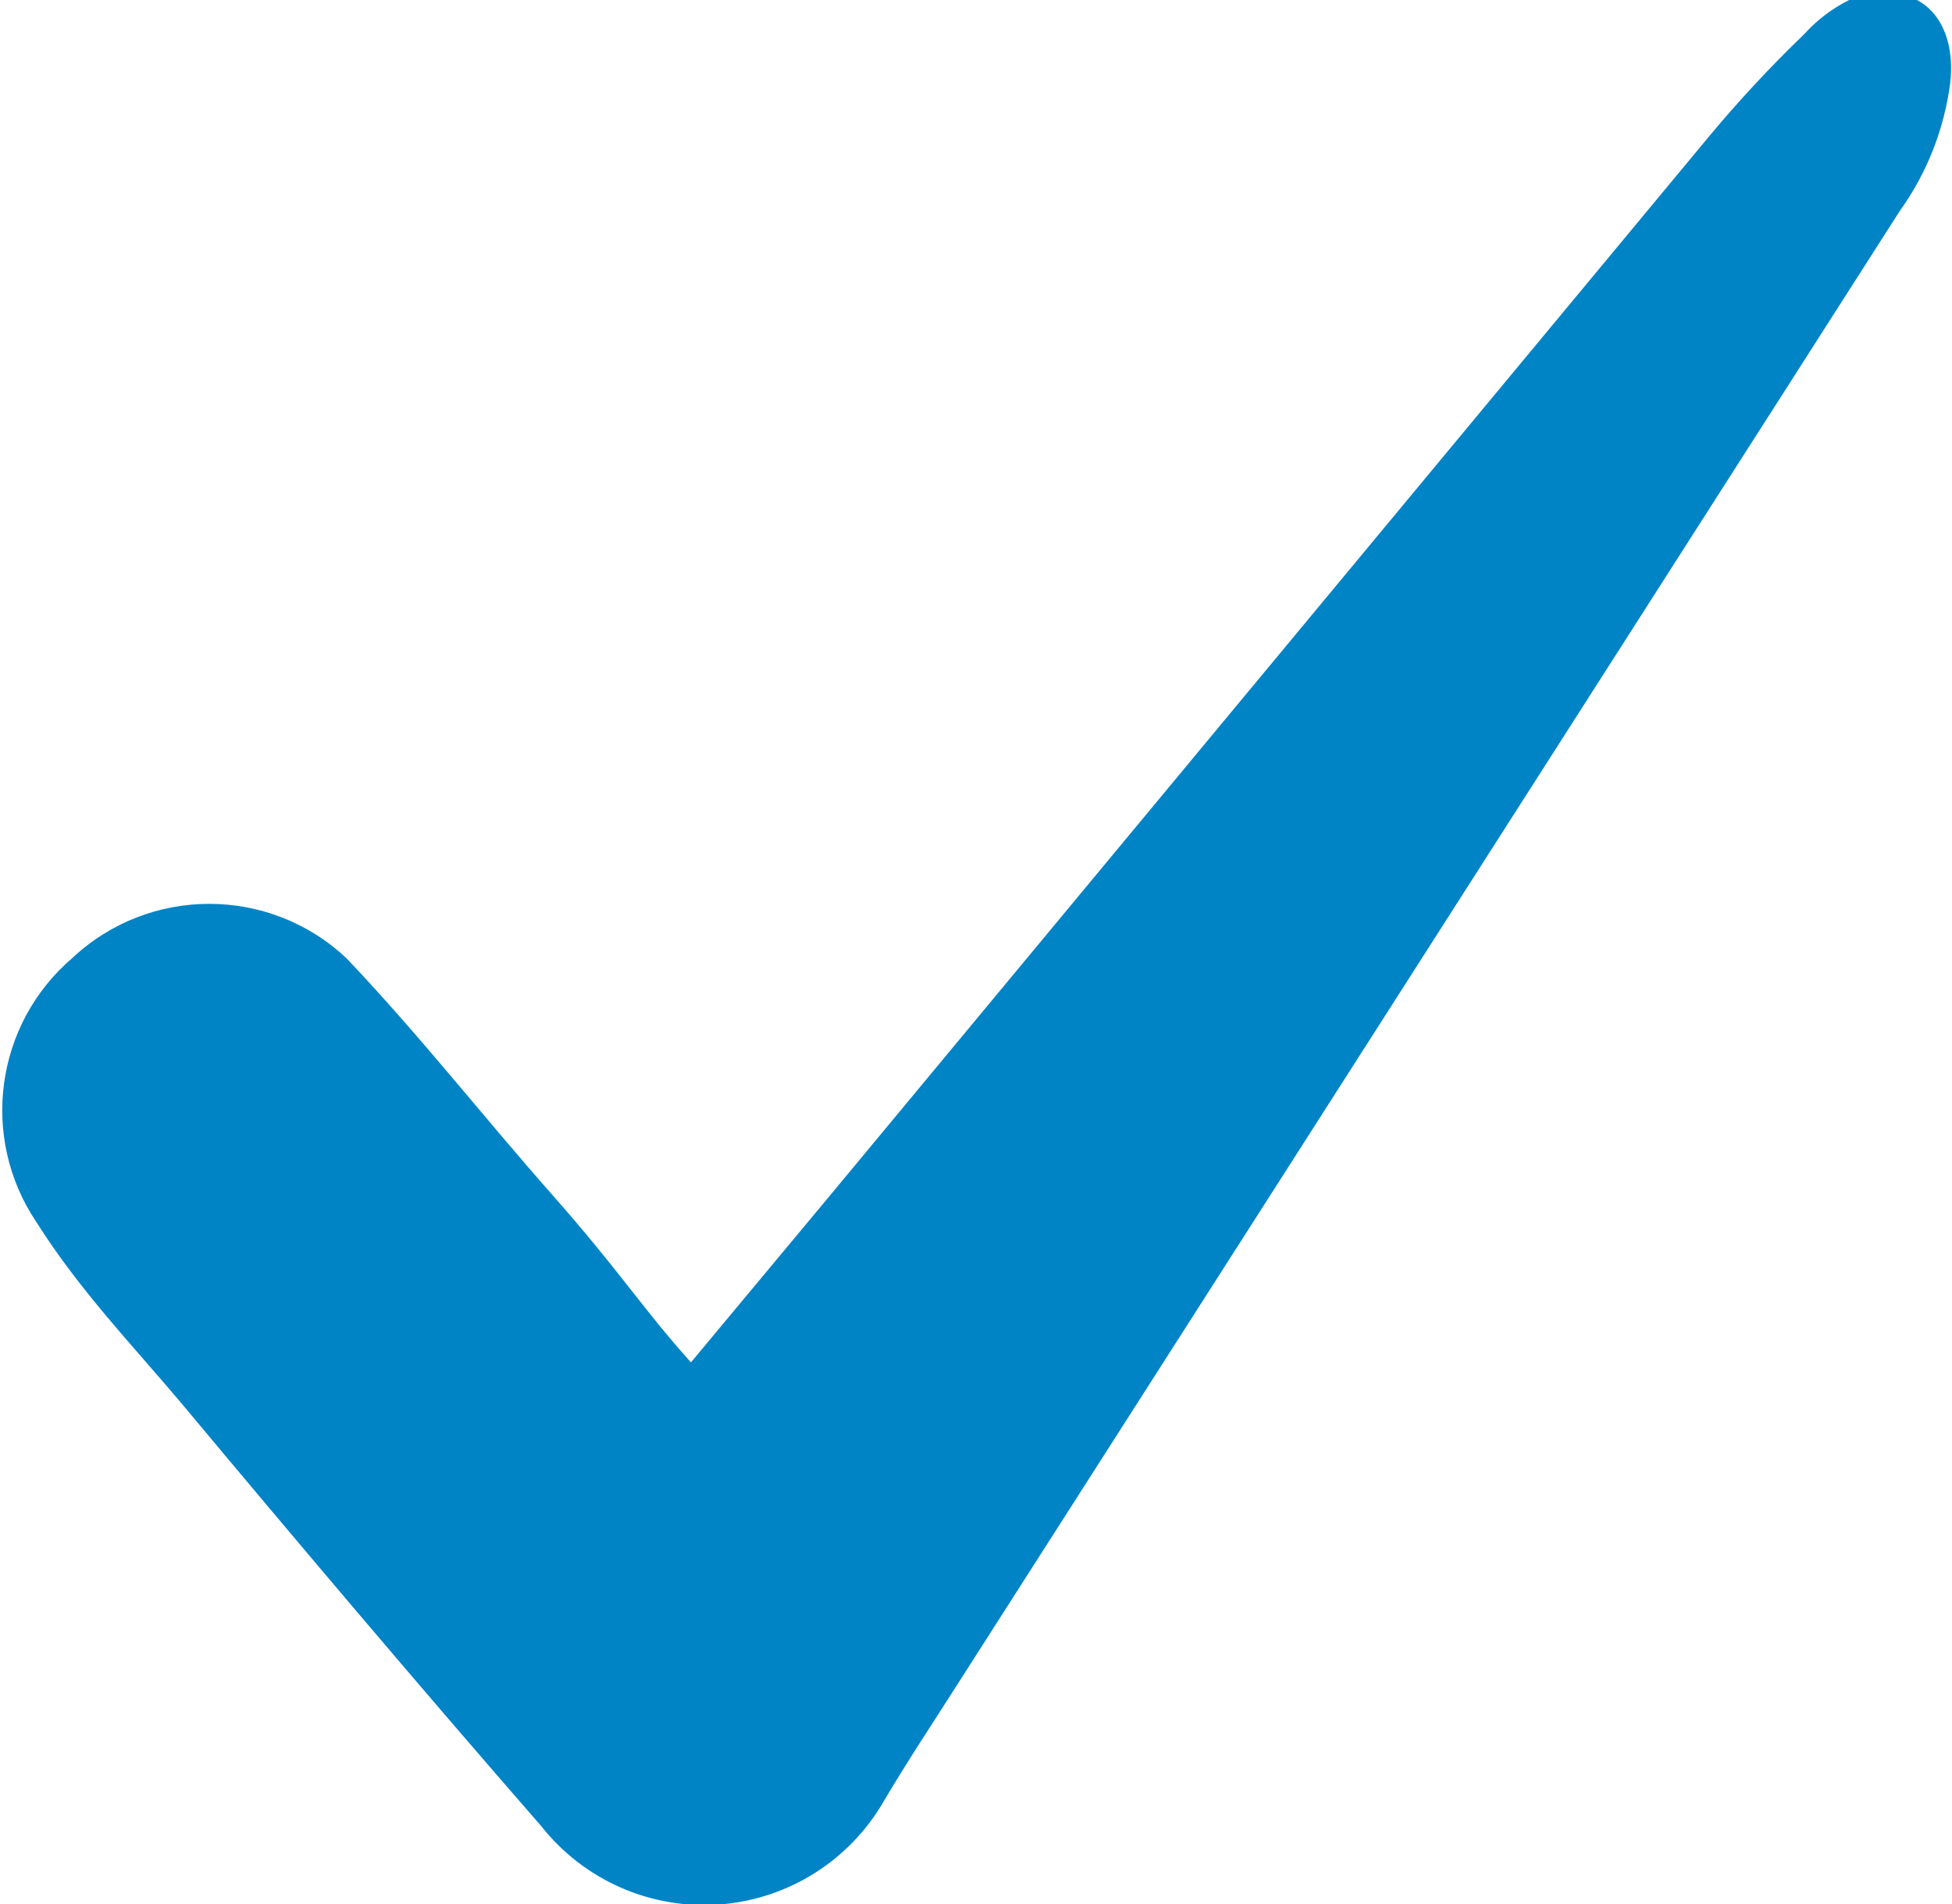
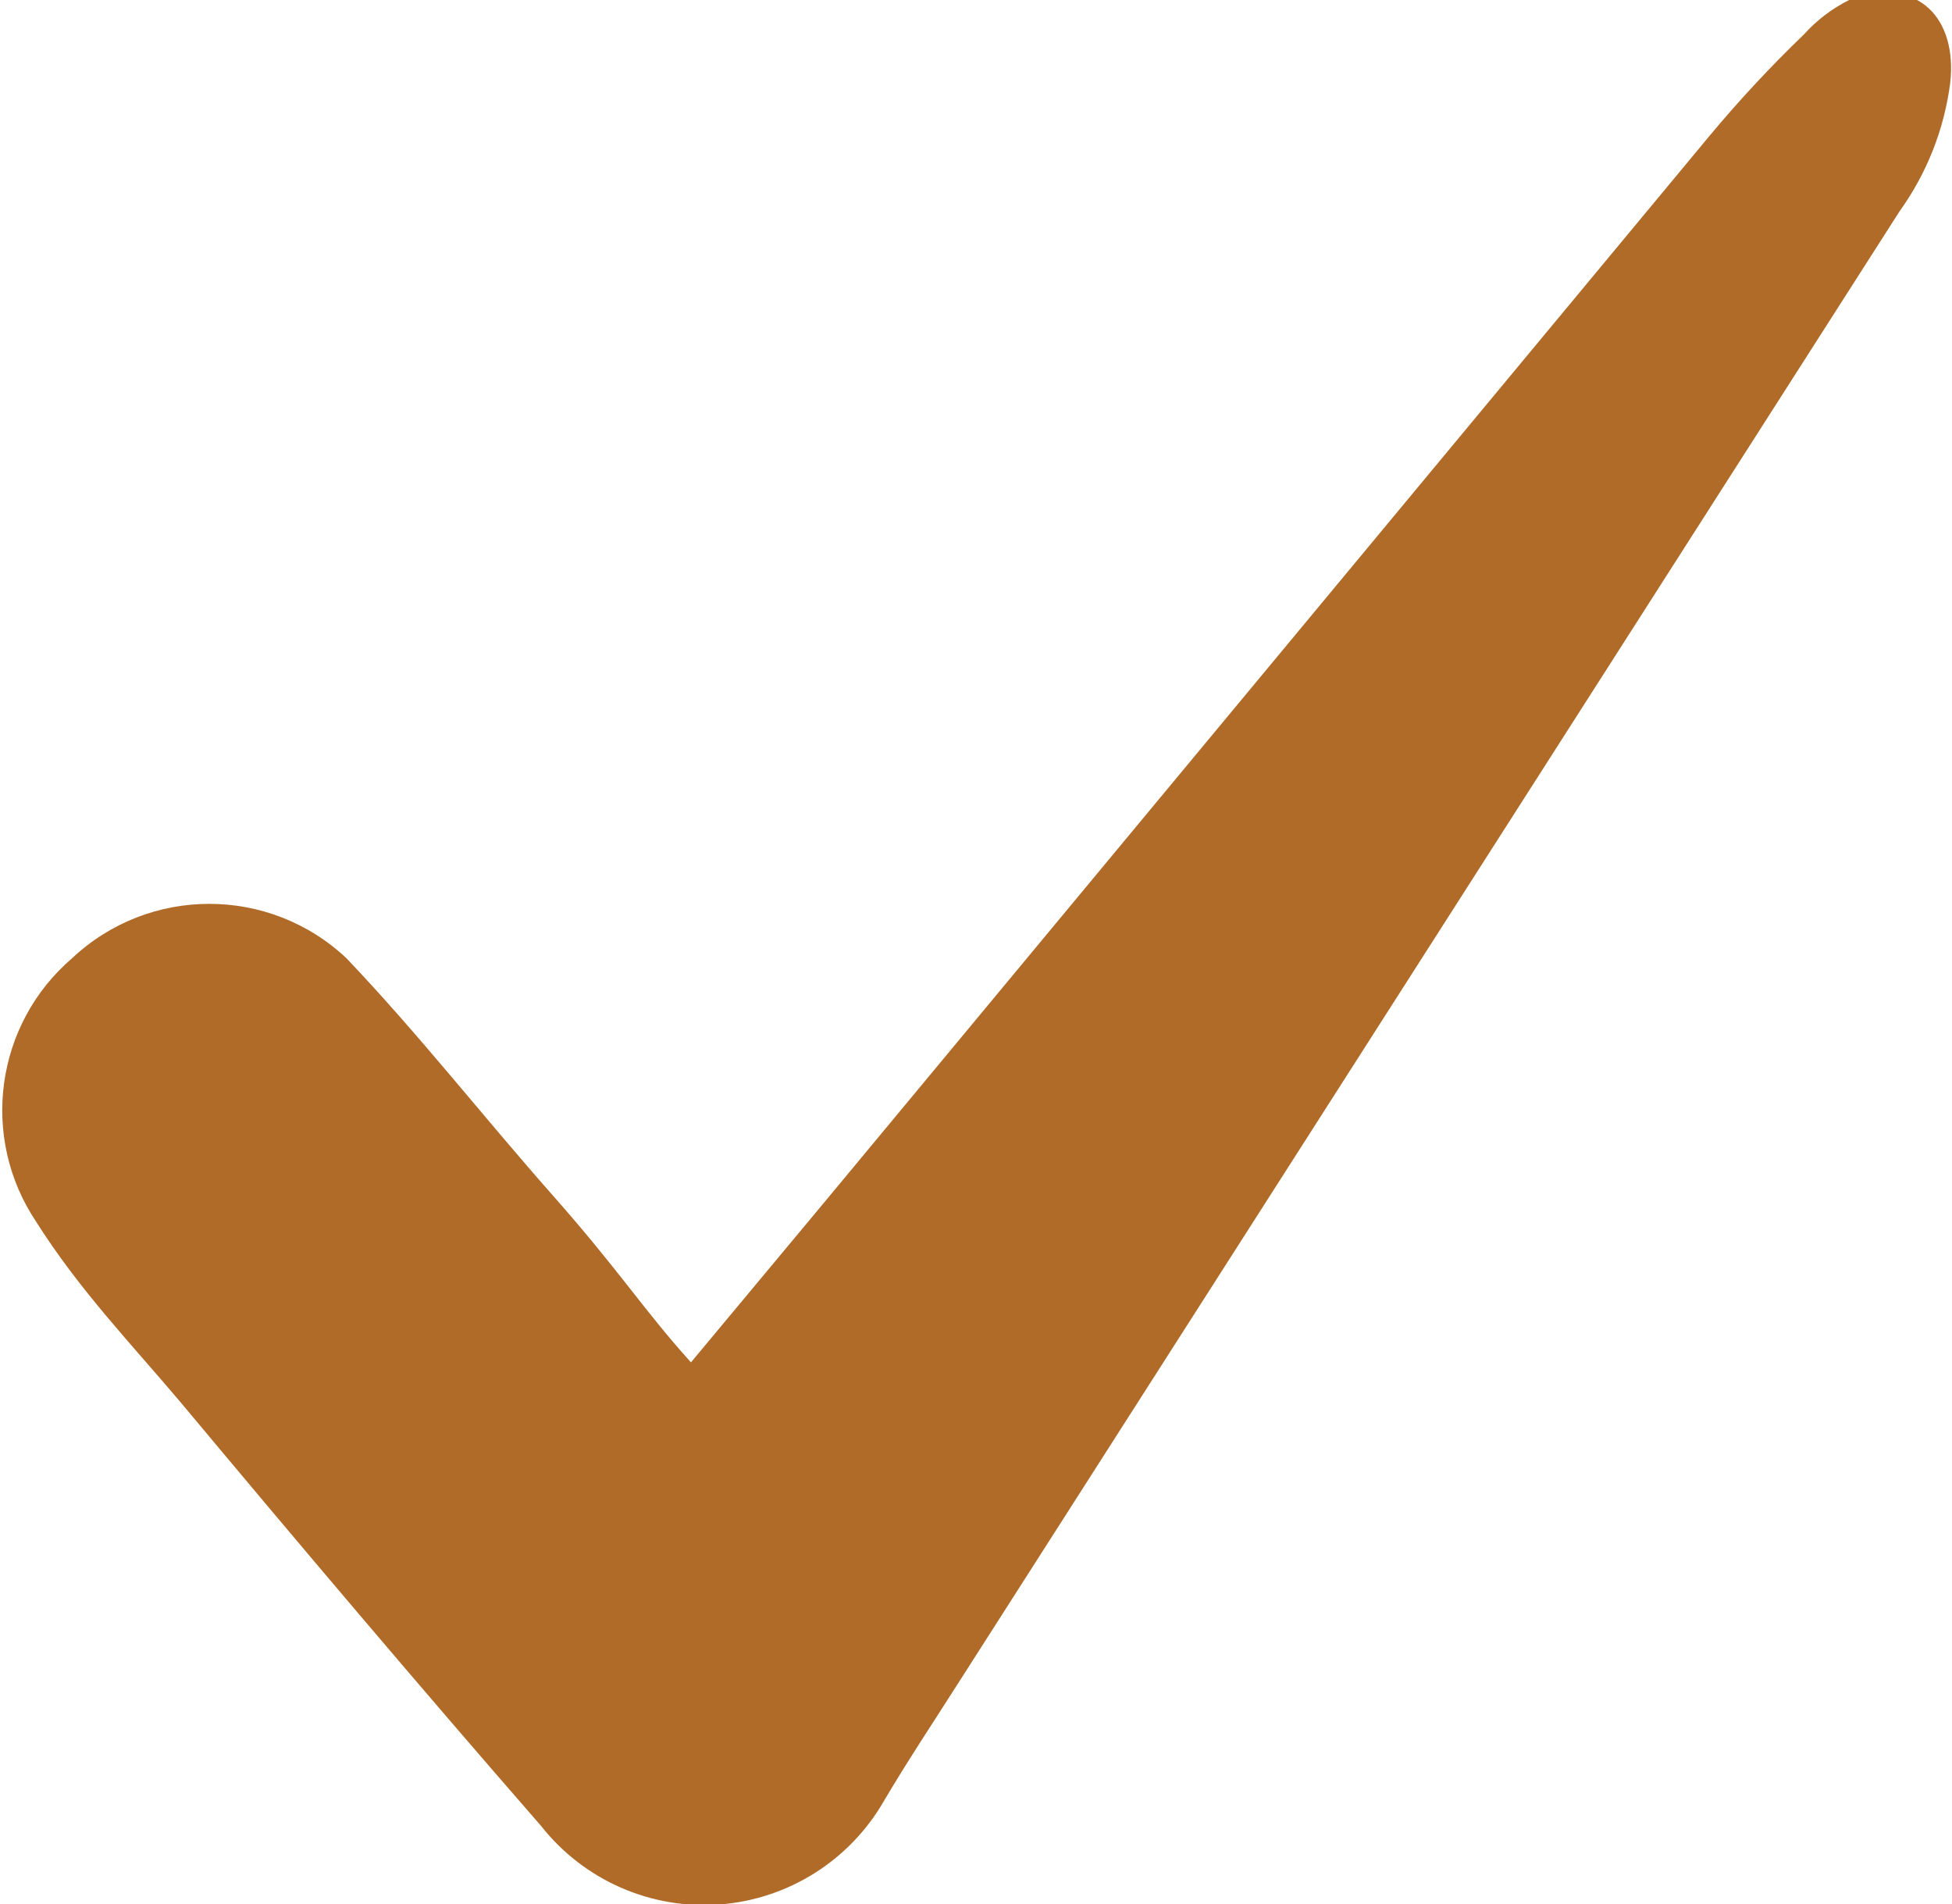
<svg xmlns="http://www.w3.org/2000/svg" viewBox="0 0 10.82 10.55" fit="" height="100%" width="100%" preserveAspectRatio="xMidYMid meet" focusable="false">
  <defs>
-     <style>.cls-1{fill:#0084c6;} </style>
+     <style>.cls-1{fill:#b06b29;} </style>
  </defs>
  <g id="Layer_2" data-name="Layer 2">
    <g id="Layer_2-2" data-name="Layer 2">
      <path class="cls-1" d="M3.83,7.55l.75-.9L9.47.76A7,7,0,0,1,10,.19.84.84,0,0,1,10.25,0c.39-.14.6.11.56.46a1.56,1.56,0,0,1-.28.71L5.31,9.33c-.14.22-.28.43-.41.65A1.15,1.15,0,0,1,3,10.12c-.68-.78-1.34-1.56-2-2.35-.27-.32-.56-.62-.8-1A1.11,1.11,0,0,1,.4,5.31a1.11,1.11,0,0,1,1.52,0c.4.42.76.88,1.14,1.31S3.56,7.25,3.83,7.55Z" />
    </g>
  </g>
</svg>
